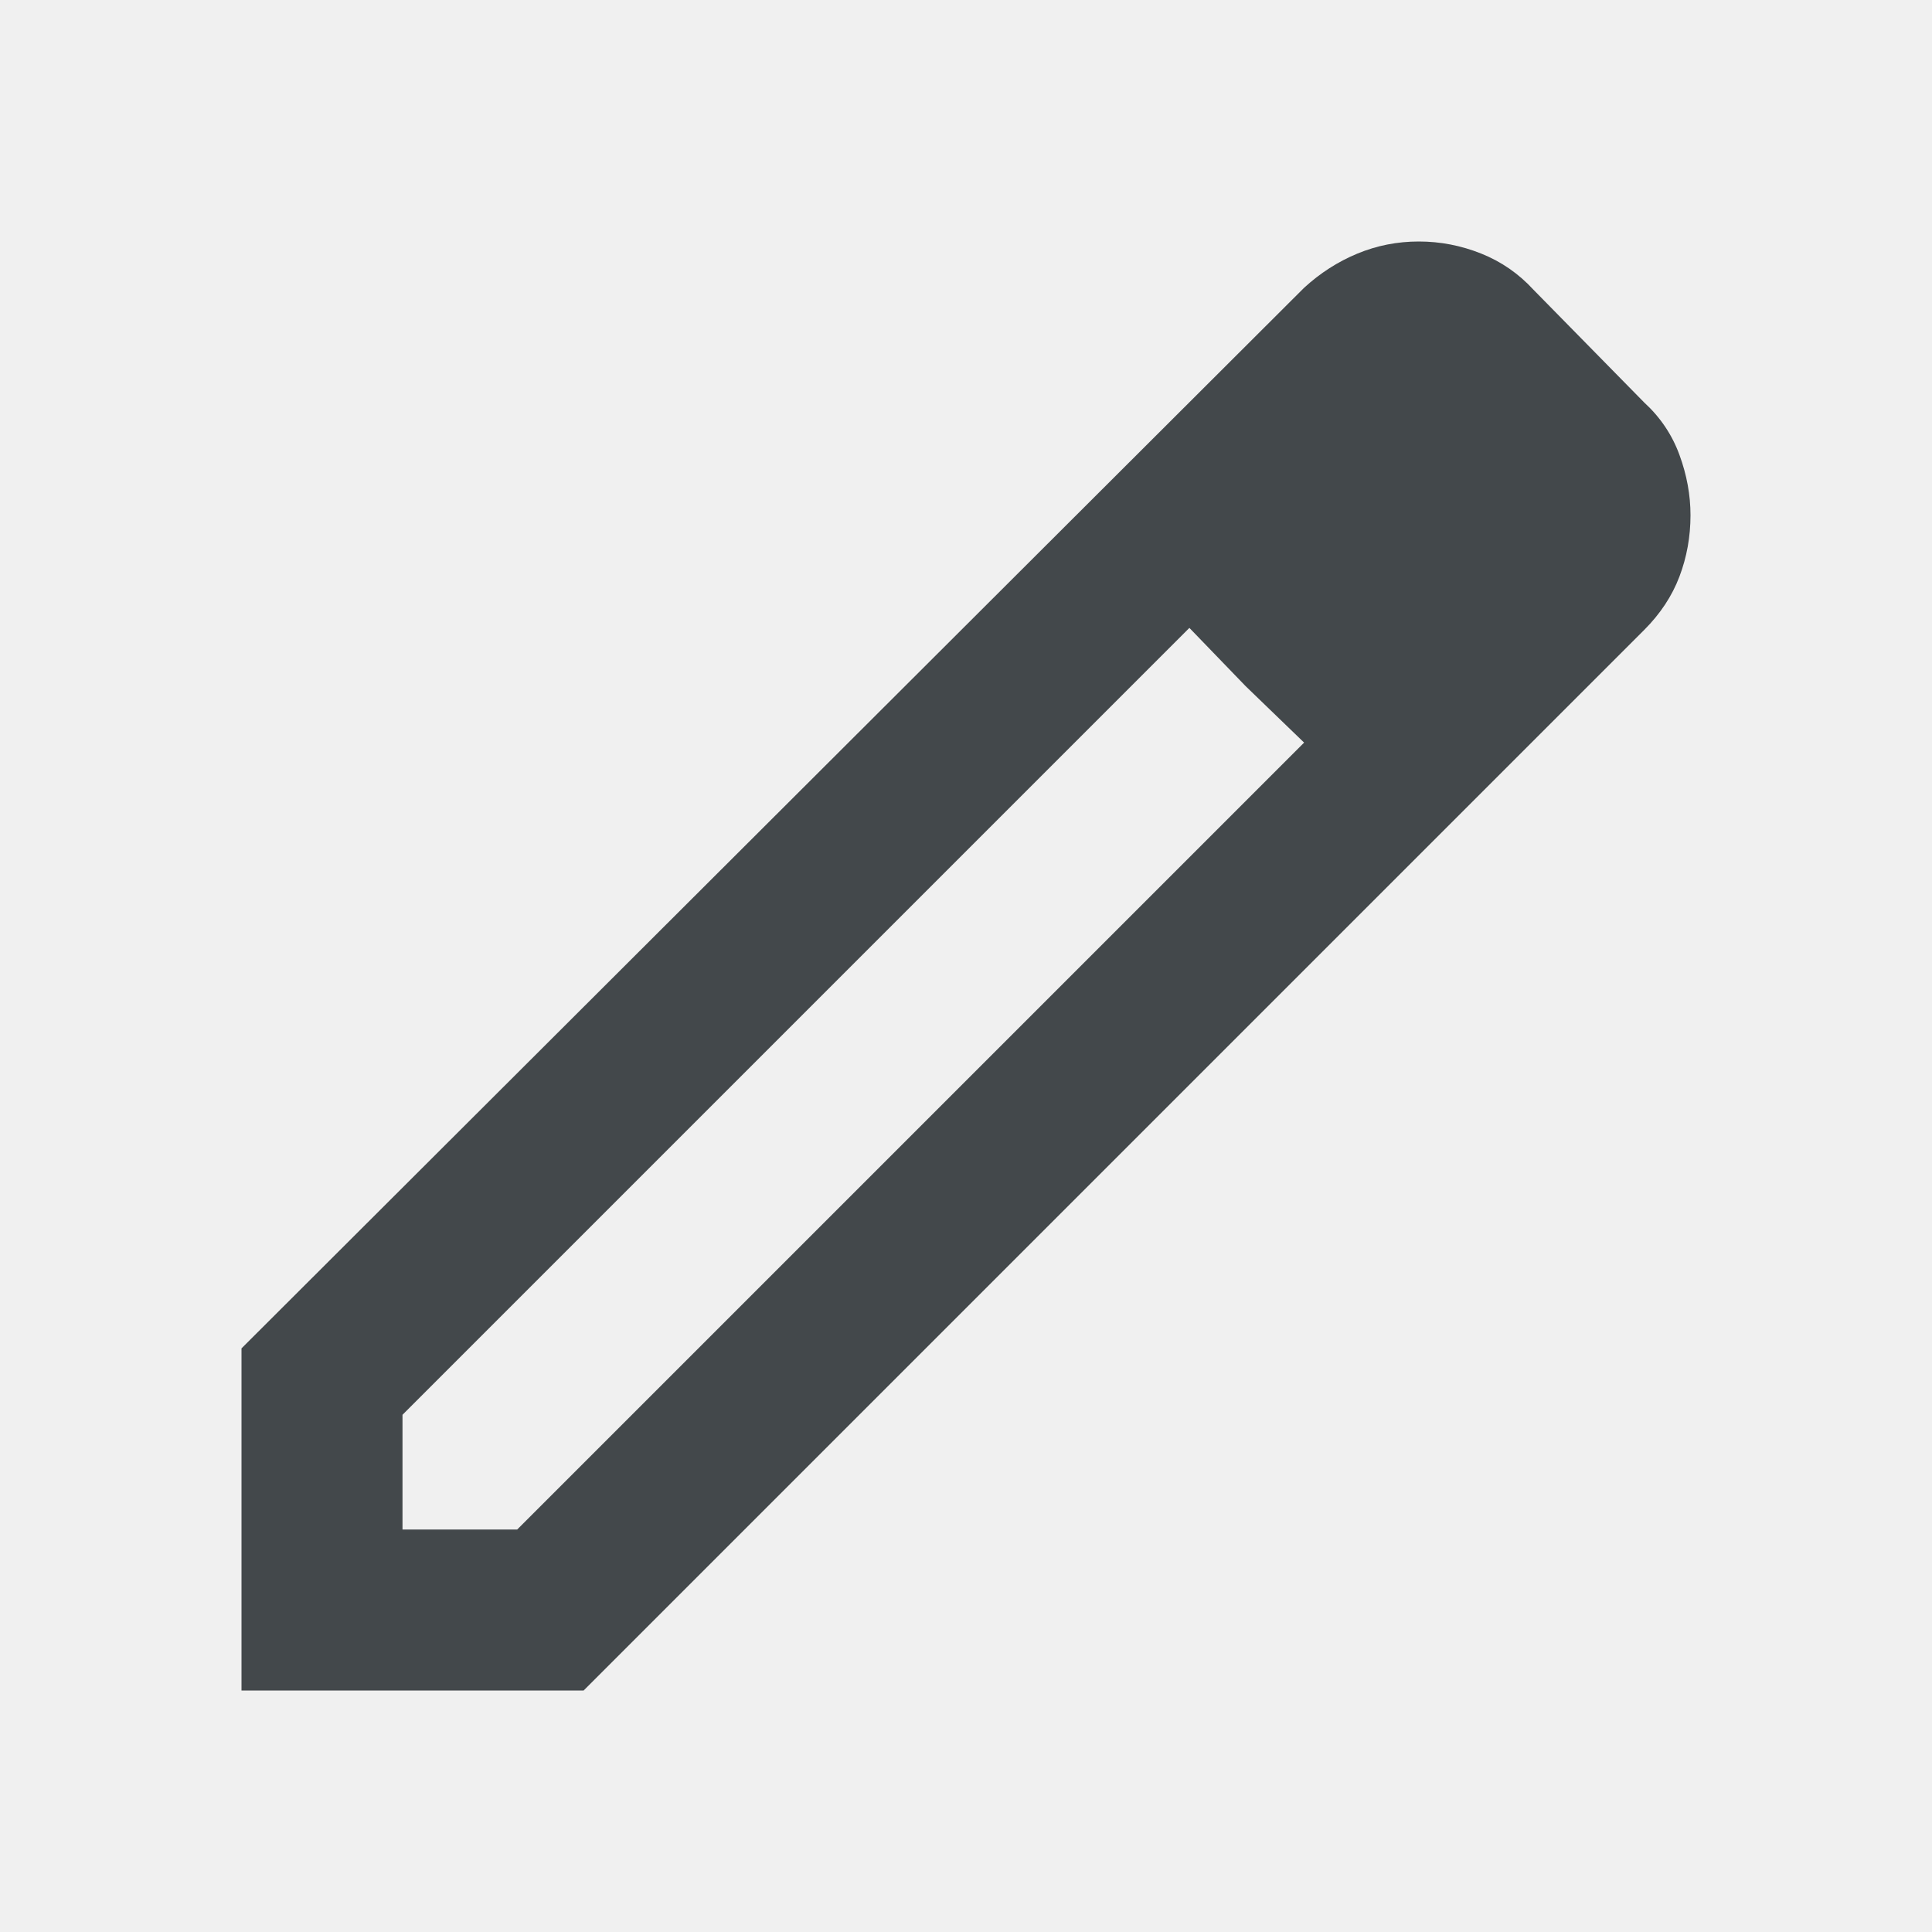
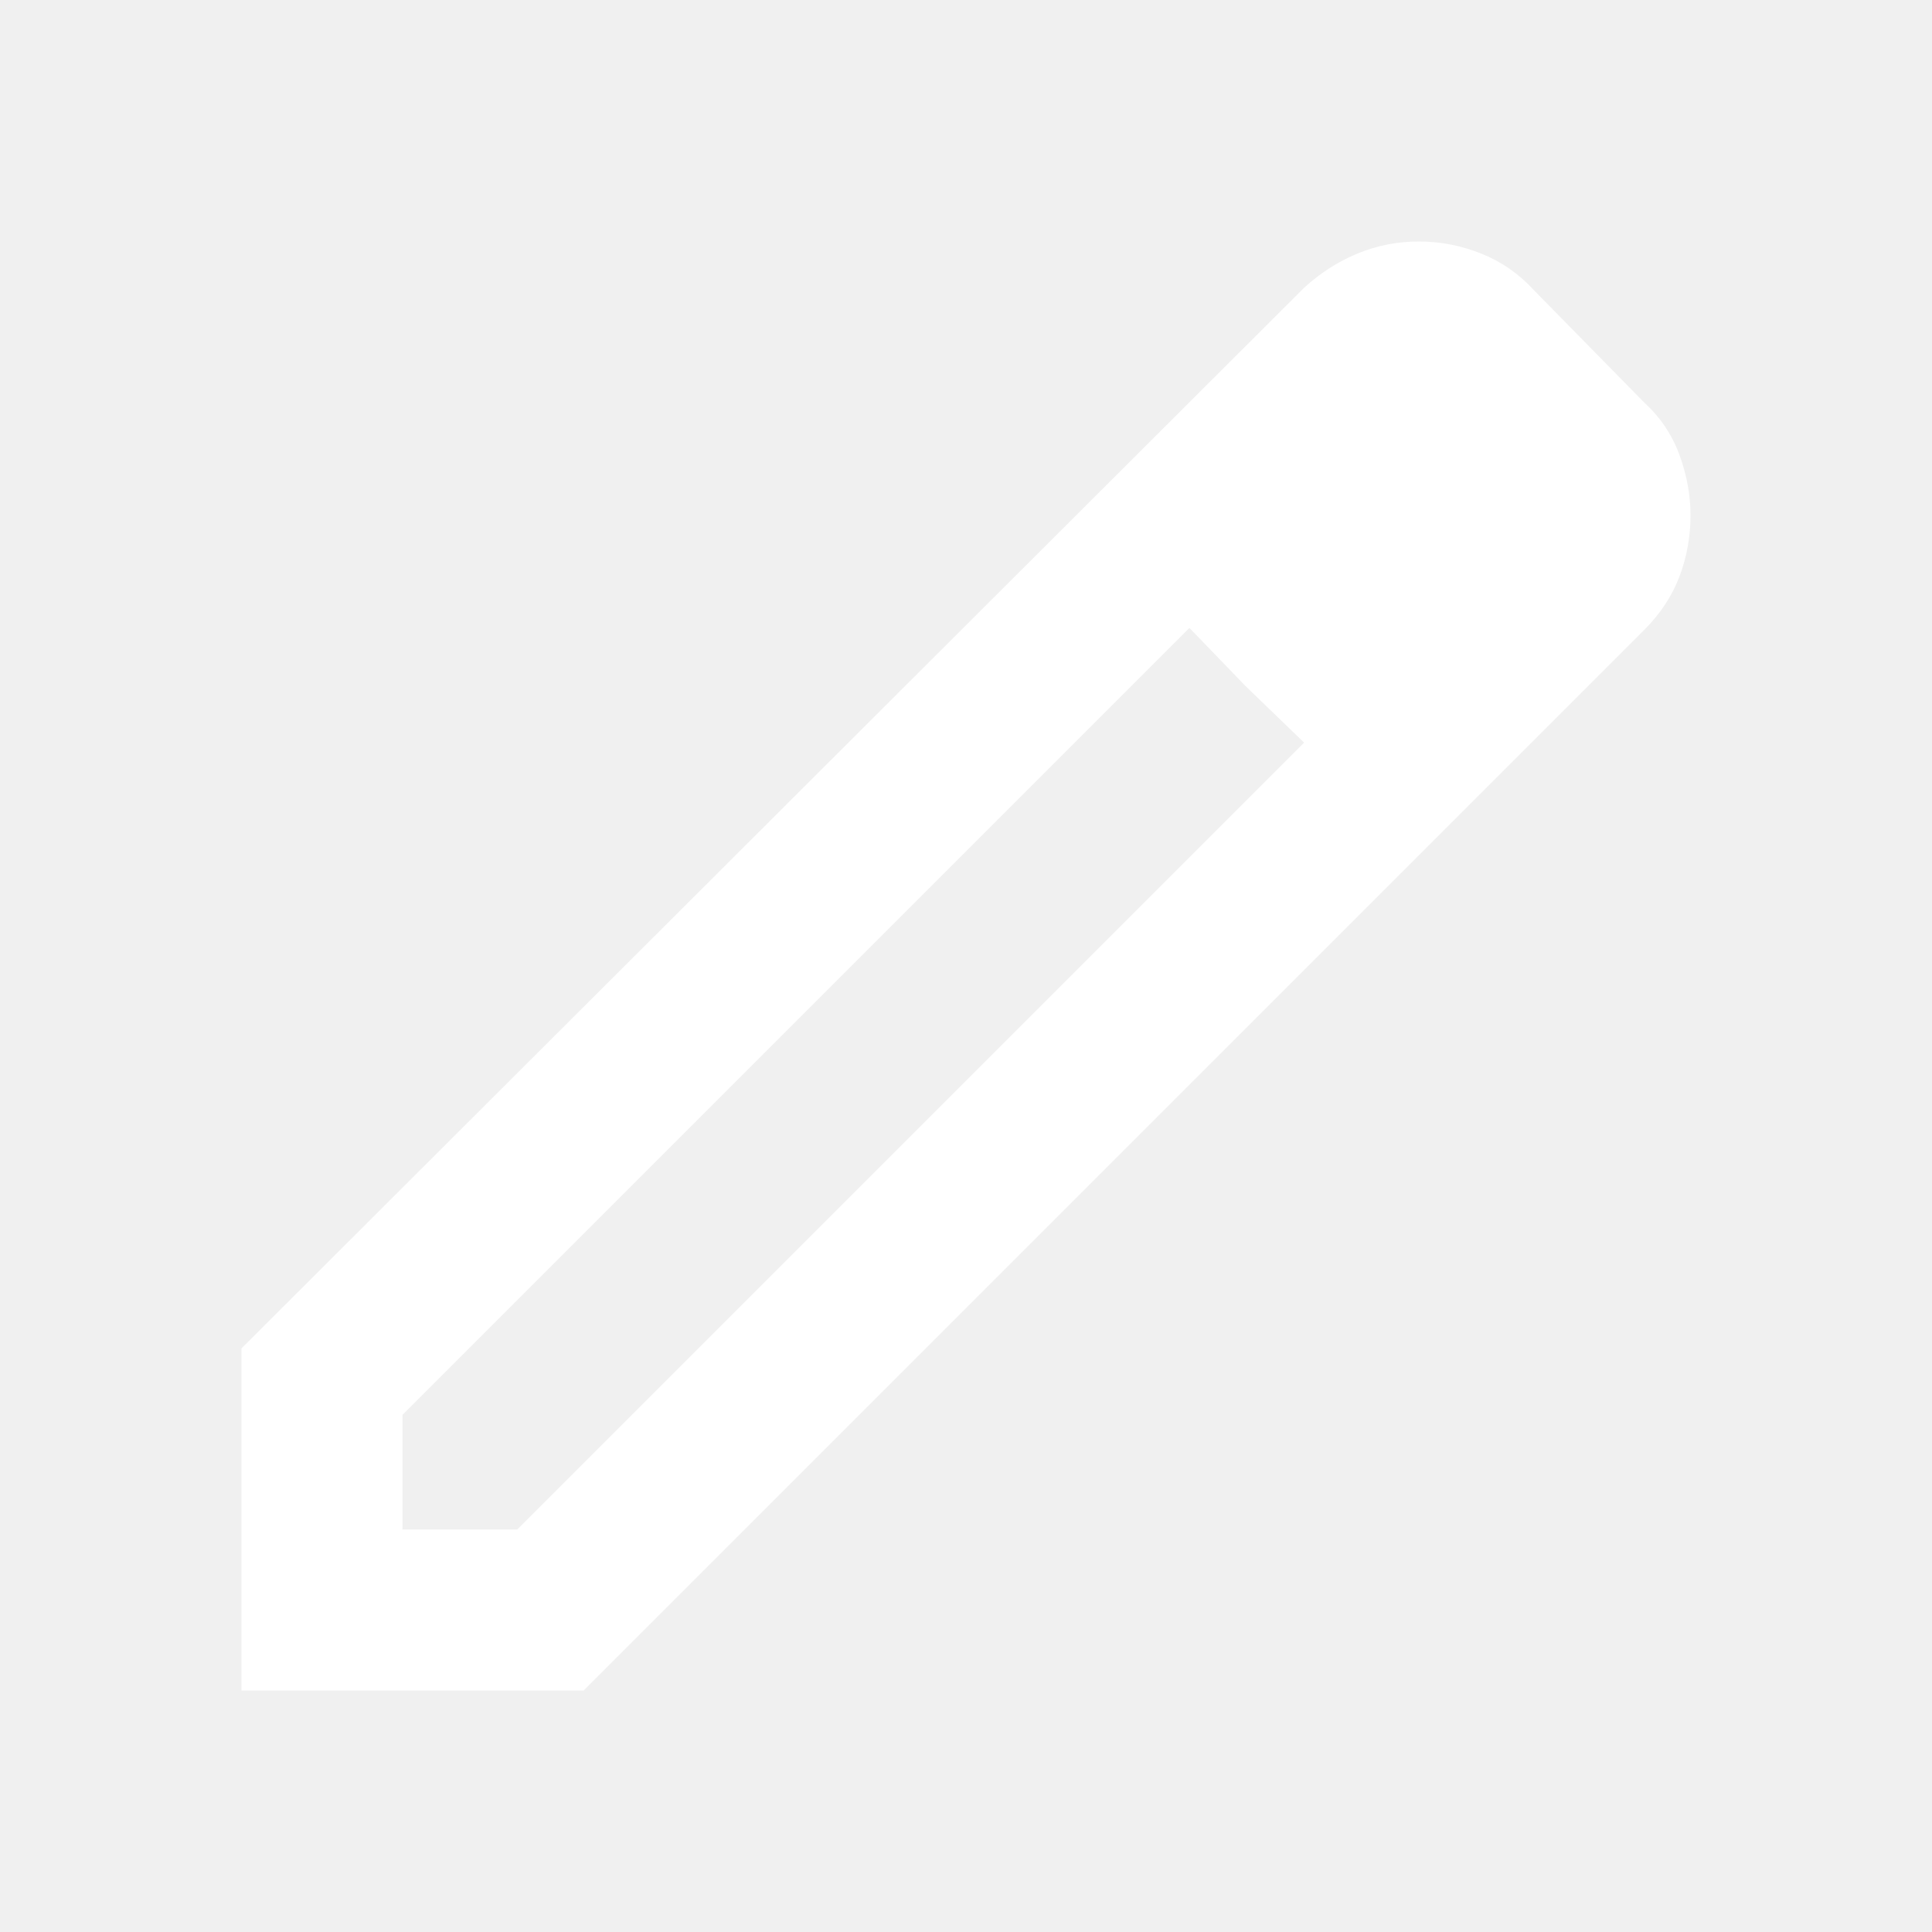
- <svg xmlns="http://www.w3.org/2000/svg" height="24px" viewBox="0 -960 960 960" width="24px" fill="#43484B">
+ <svg xmlns="http://www.w3.org/2000/svg" height="24px" viewBox="0 -960 960 960" width="24px" fill="#FFFFFF">
  <path d="M200-200h57l391-391-57-57-391 391v57Zm-80 80v-170l528-527q12-11 26.5-17t30.5-6q16 0 31 6t26 18l55 56q12 11 17.5 26t5.5 30q0 16-5.5 30.5T817-647L290-120H120Zm640-584-56-56 56 56Zm-141 85-28-29 57 57-29-28Z" />
</svg>
